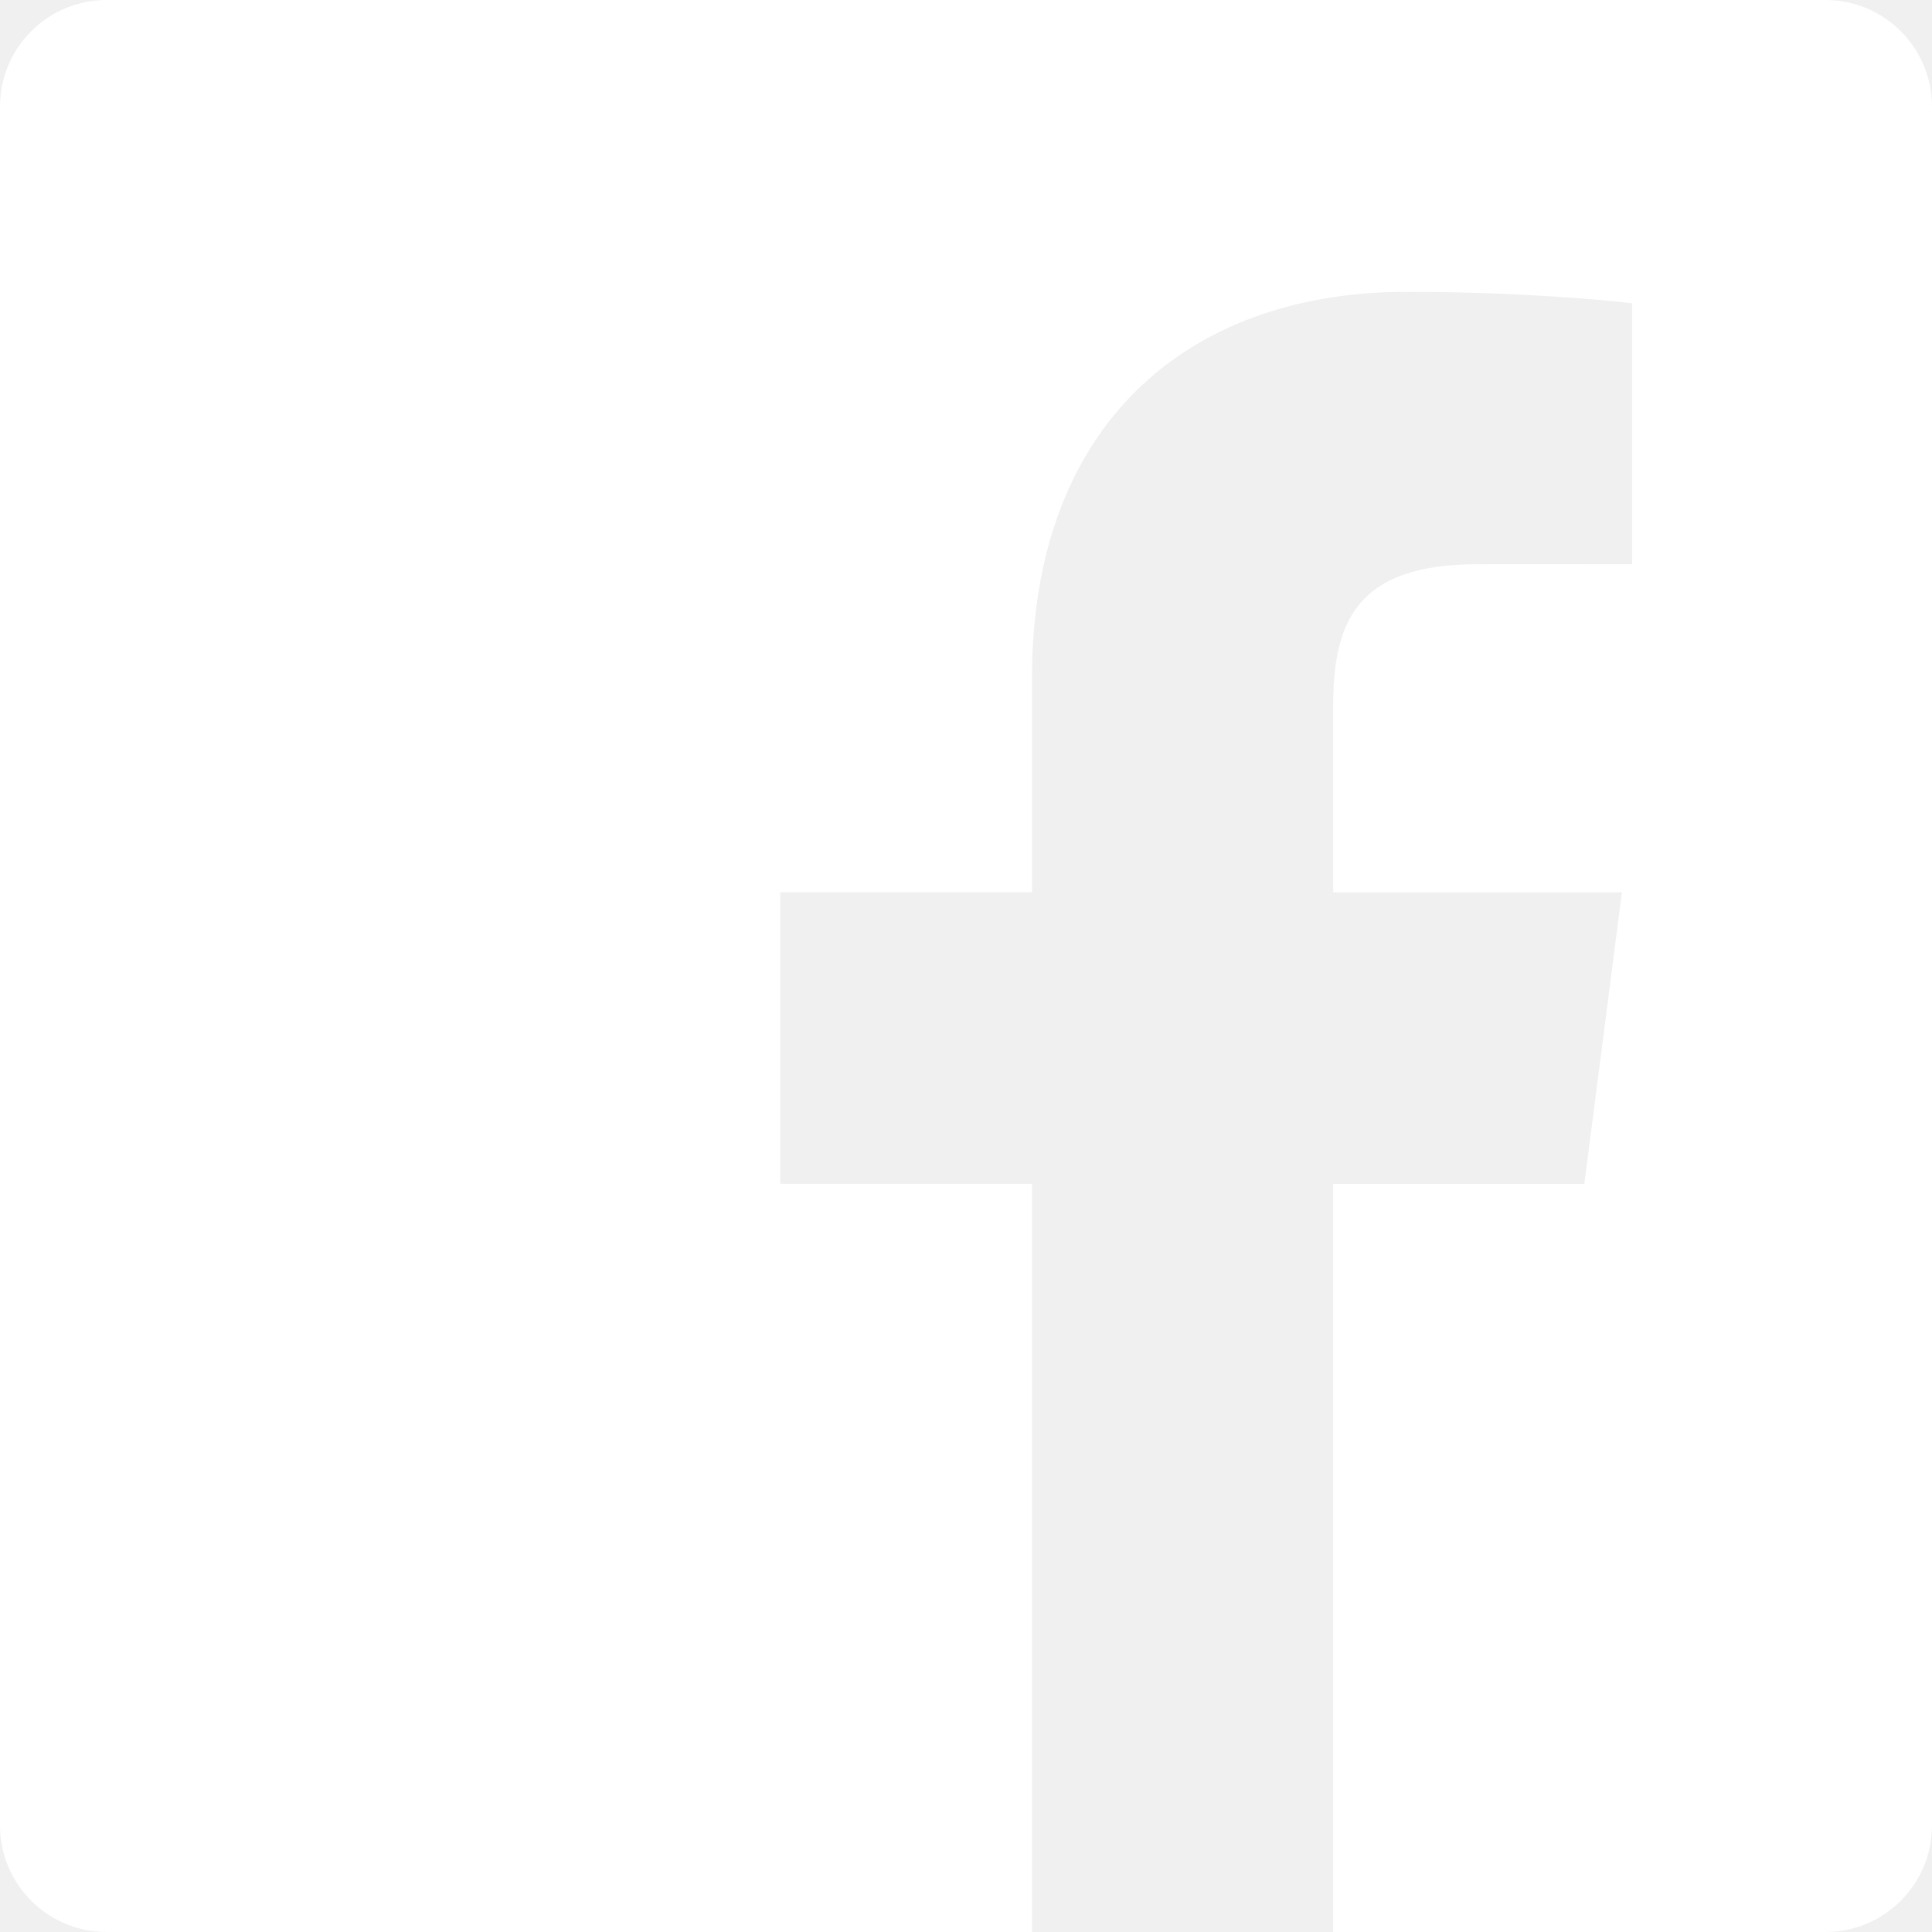
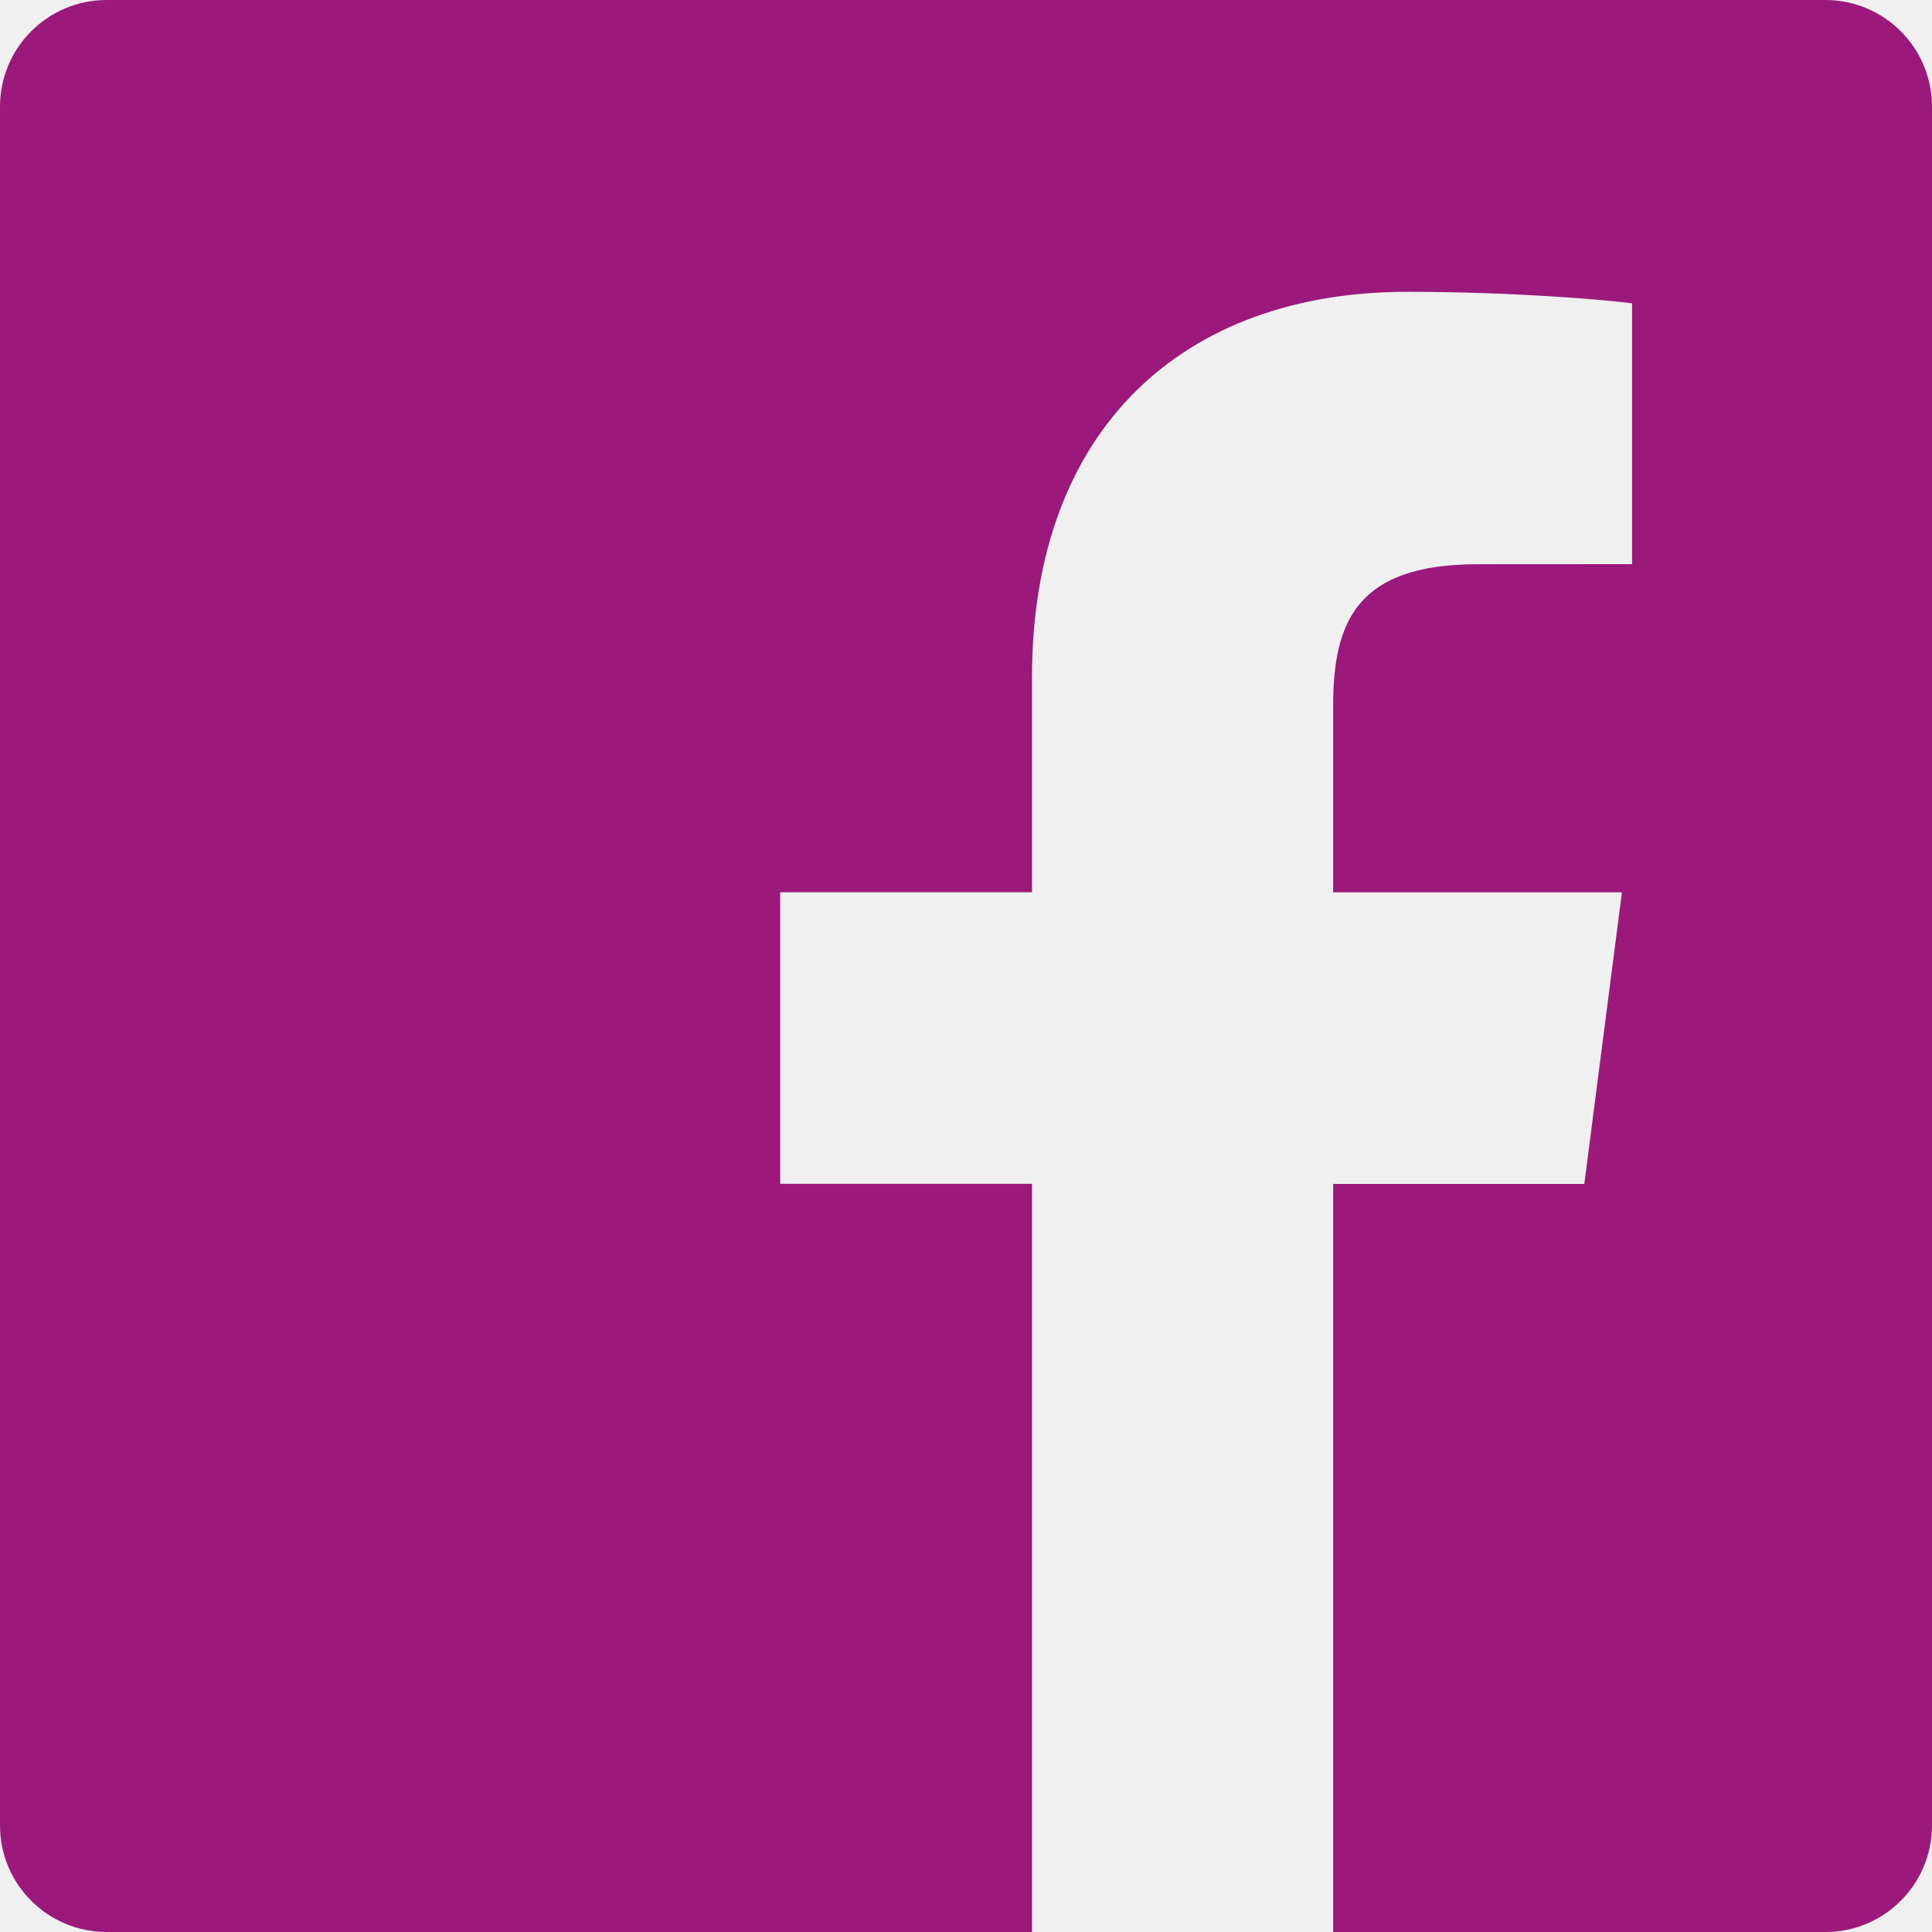
<svg xmlns="http://www.w3.org/2000/svg" width="24" height="24">
-   <path d="M22.675 0H1.325C.593 0 0 .593 0 1.325v21.351C0 23.407.593 24 1.325 24H12.82v-9.294H9.692v-3.622h3.128V8.413c0-3.1 1.893-4.788 4.659-4.788 1.325 0 2.463.099 2.795.143v3.24l-1.918.001c-1.504 0-1.795.715-1.795 1.763v2.313h3.587l-.467 3.622h-3.12V24h6.116c.73 0 1.323-.593 1.323-1.325V1.325C24 .593 23.407 0 22.675 0z" fill="#FFF" fill-rule="nonzero" />
+   <path d="M22.675 0H1.325C.593 0 0 .593 0 1.325v21.351C0 23.407.593 24 1.325 24H12.82v-9.294H9.692v-3.622h3.128V8.413c0-3.1 1.893-4.788 4.659-4.788 1.325 0 2.463.099 2.795.143v3.24l-1.918.001c-1.504 0-1.795.715-1.795 1.763v2.313h3.587l-.467 3.622h-3.12V24h6.116c.73 0 1.323-.593 1.323-1.325V1.325C24 .593 23.407 0 22.675 0z" fill="#9B197B" fill-rule="nonzero" />
</svg>
